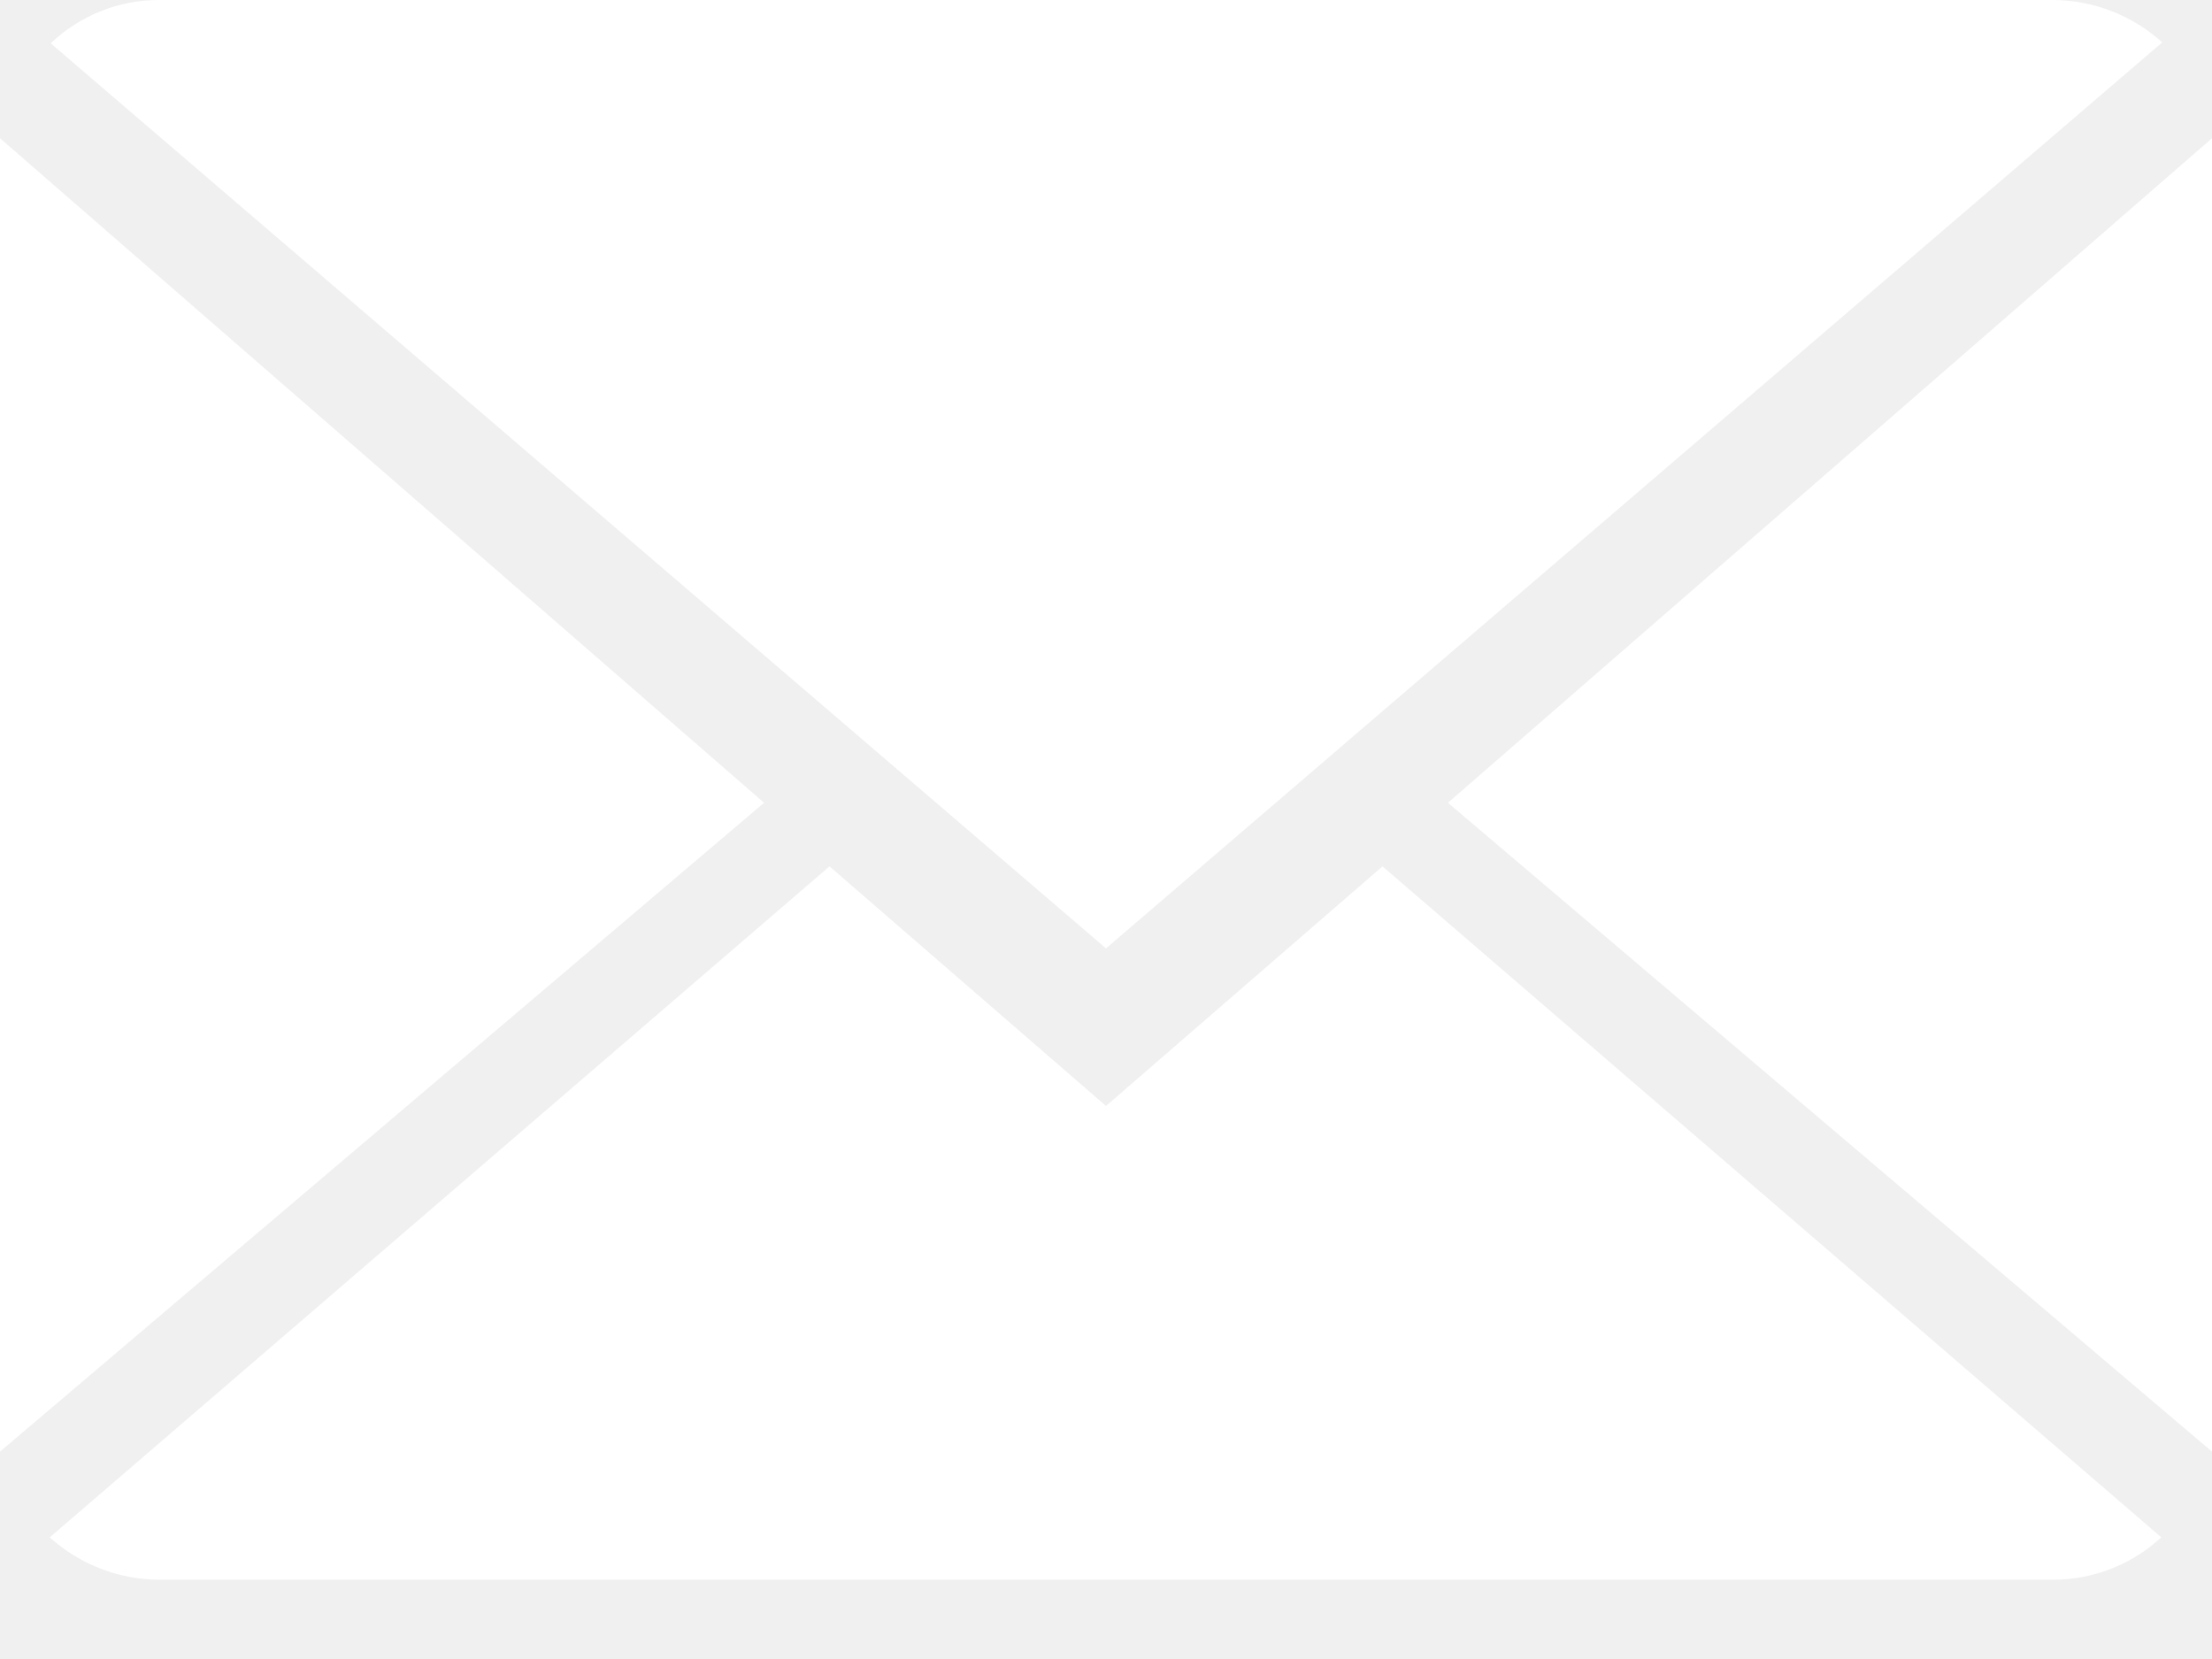
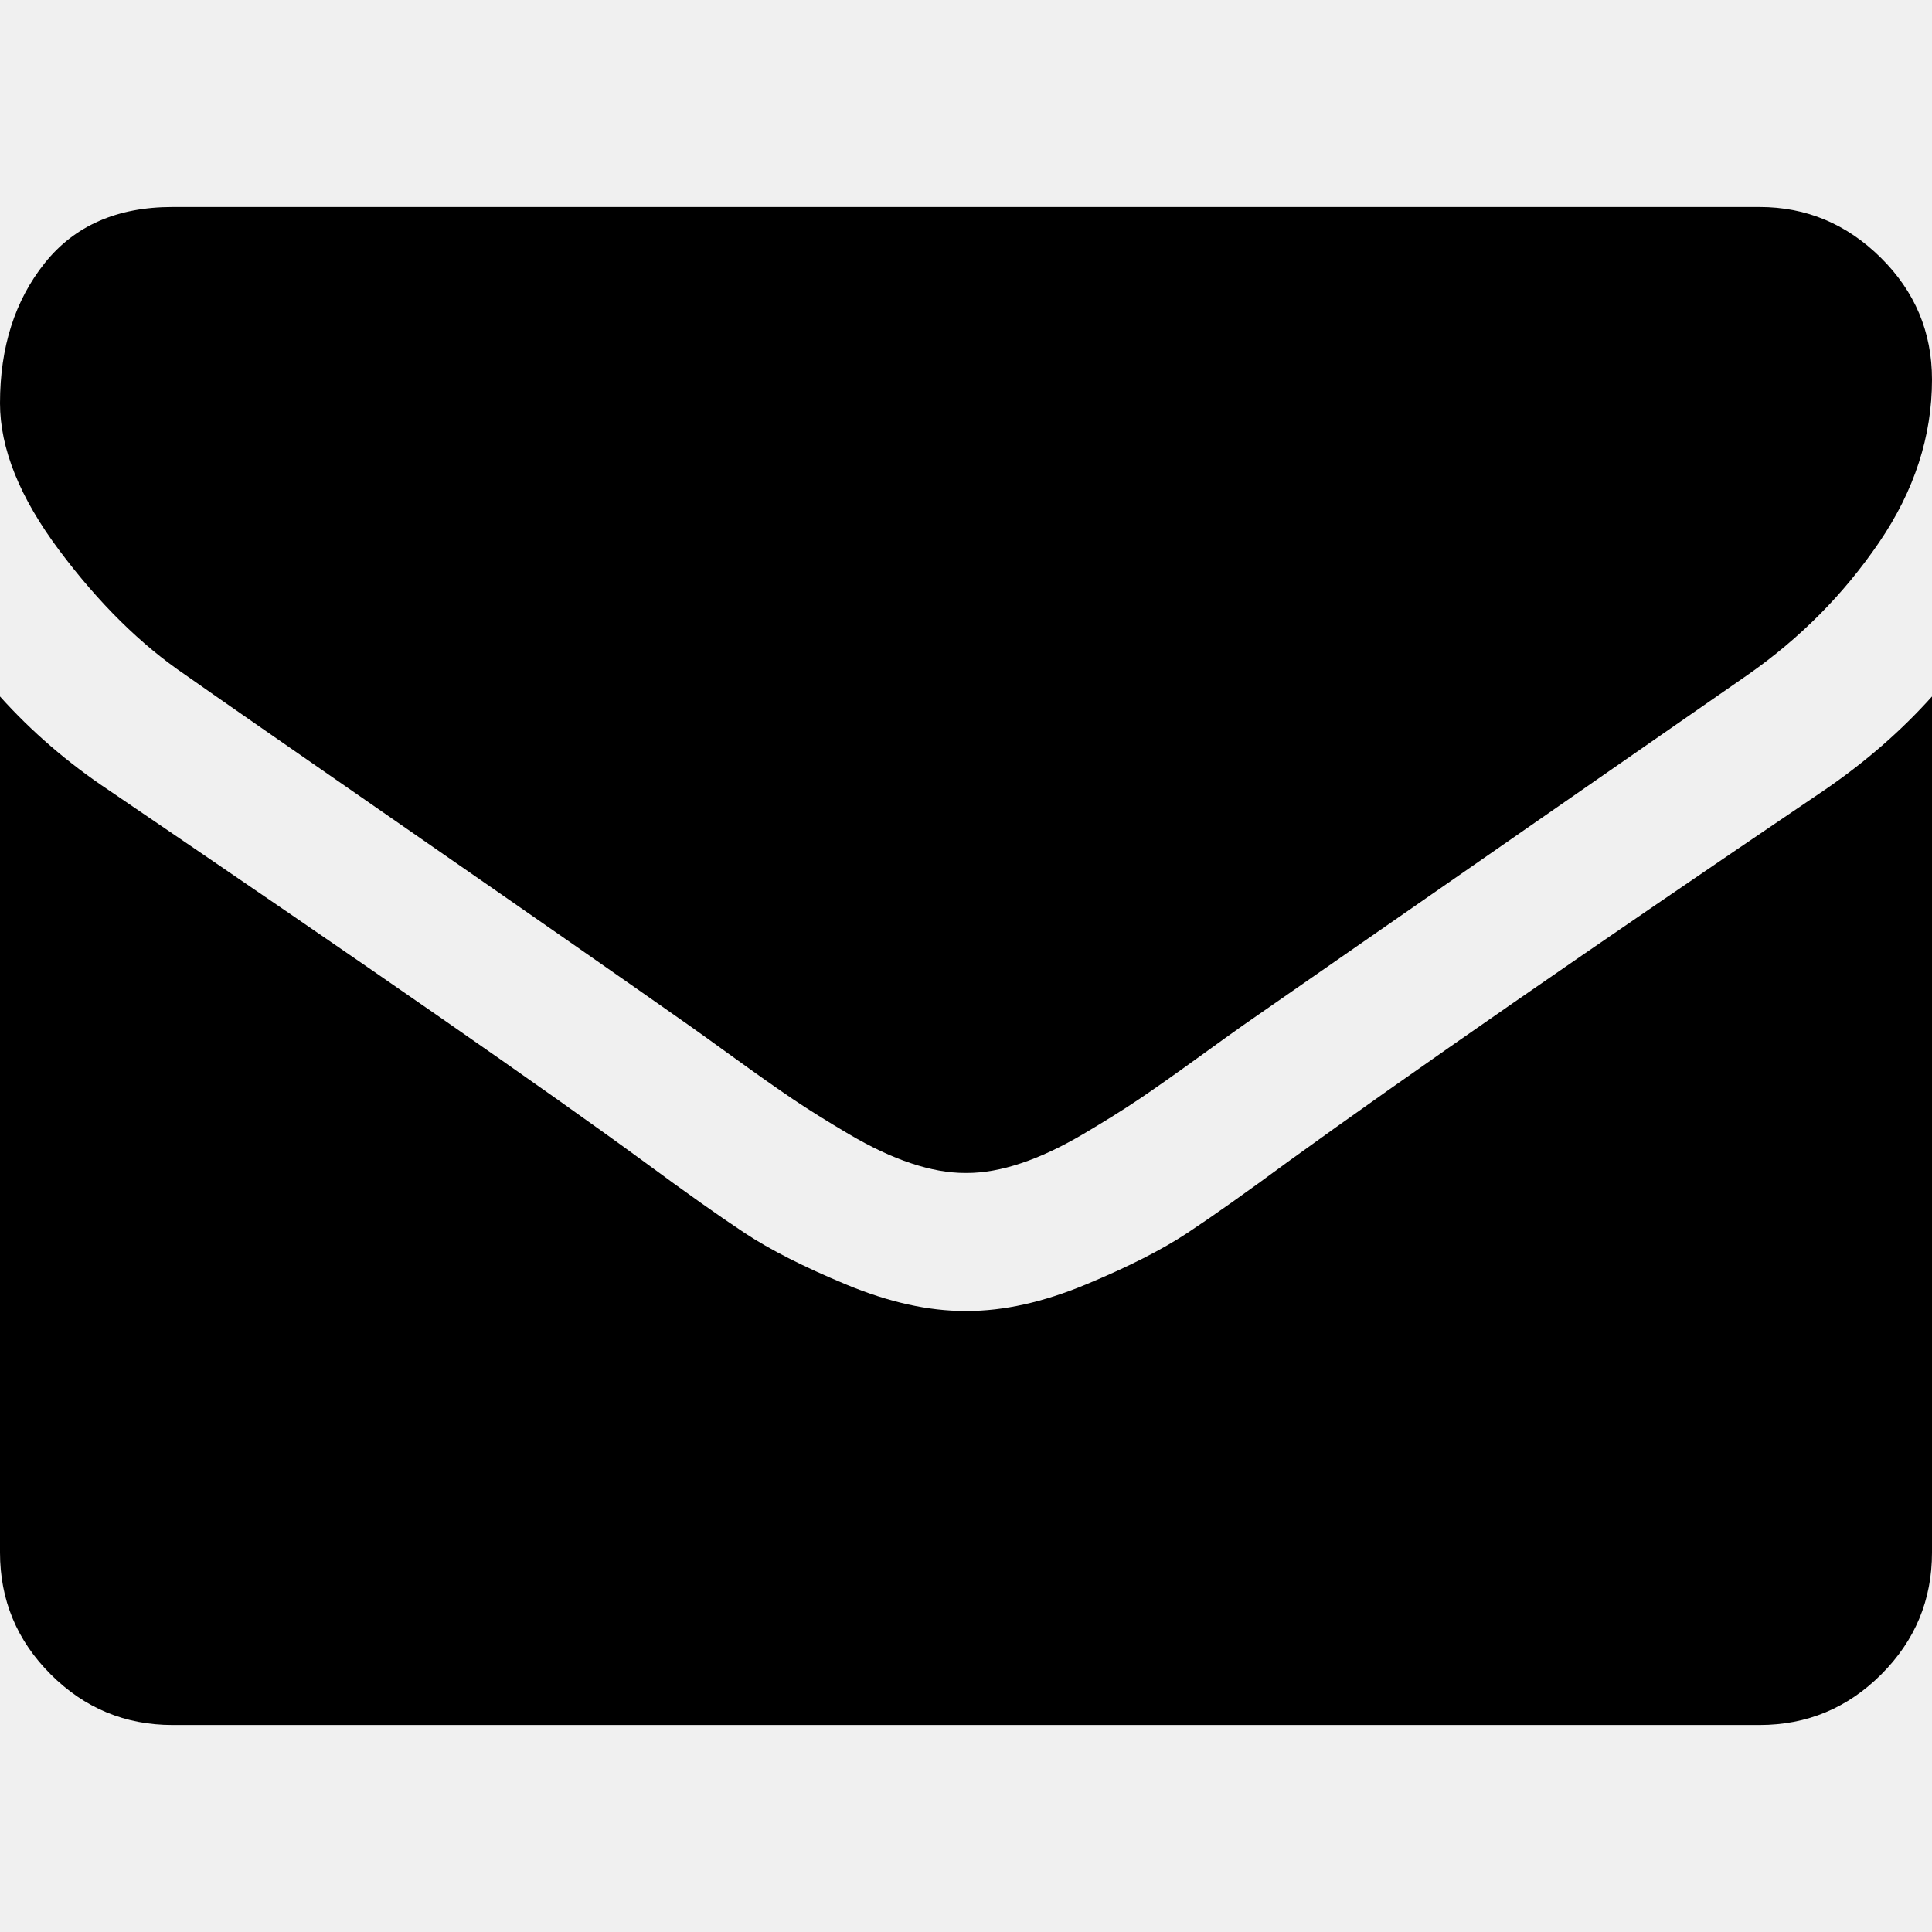
- <svg xmlns="http://www.w3.org/2000/svg" width="24px" height="18px" viewBox="0 0 24 18" version="1.1">
-   <defs />
-   <g id="Page-1" stroke="none" stroke-width="1" fill="none" fill-rule="evenodd">
-     <g id="mail" fill="#FFFFFF" fill-rule="nonzero">
-       <path d="M12,12 L9,9.4 L0.54,16.68 C0.866,16.975 1.29,17.139 1.73,17.14 L22.27,17.14 C22.707,17.141 23.129,16.977 23.45,16.68 L15,9.4 L12,12 Z" id="Shape" />
-       <path d="M23.46,0.46 C23.134,0.165 22.71,0.001 22.27,2.628411e-16 L1.73,2.628411e-16 C1.291,-0.002 0.868,0.167 0.55,0.47 L12,10.29 L23.46,0.46 Z" id="Shape" />
-       <polygon id="Shape" points="0 1.5 0 15.75 8.29 8.71" />
-       <polygon id="Shape" points="15.71 8.71 24 15.75 24 1.5" />
+ <svg xmlns="http://www.w3.org/2000/svg" version="1.1" id="Capa_1" x="0px" y="0px" width="511.626px" height="511.626px" viewBox="0 0 511.626 511.626" style="enable-background:new 0 0 511.626 511.626;" xml:space="preserve">
+   <g>
+     <g>
+       <path d="M49.106,178.729c6.472,4.567,25.981,18.131,58.528,40.685c32.548,22.554,57.482,39.92,74.803,52.099    c1.903,1.335,5.946,4.237,12.131,8.71c6.186,4.476,11.326,8.093,15.416,10.852c4.093,2.758,9.041,5.852,14.849,9.277    c5.806,3.422,11.279,5.996,16.418,7.7c5.14,1.718,9.898,2.569,14.275,2.569h0.287h0.288c4.377,0,9.137-0.852,14.277-2.569    c5.137-1.704,10.615-4.281,16.416-7.7c5.804-3.429,10.752-6.52,14.845-9.277c4.093-2.759,9.229-6.376,15.417-10.852    c6.184-4.477,10.232-7.375,12.135-8.71c17.508-12.179,62.051-43.11,133.615-92.79c13.894-9.703,25.502-21.411,34.827-35.116    c9.332-13.699,13.993-28.07,13.993-43.105c0-12.564-4.523-23.319-13.565-32.264c-9.041-8.947-19.749-13.418-32.117-13.418H45.679    c-14.655,0-25.933,4.948-33.832,14.844C3.949,79.562,0,91.934,0,106.779c0,11.991,5.236,24.985,15.703,38.974    C26.169,159.743,37.307,170.736,49.106,178.729z" />
+       <path d="M483.072,209.275c-62.424,42.251-109.824,75.087-142.177,98.501c-10.849,7.991-19.65,14.229-26.409,18.699    c-6.759,4.473-15.748,9.041-26.98,13.702c-11.228,4.668-21.692,6.995-31.401,6.995h-0.291h-0.287    c-9.707,0-20.177-2.327-31.405-6.995c-11.228-4.661-20.223-9.229-26.98-13.702c-6.755-4.47-15.559-10.708-26.407-18.699    c-25.697-18.842-72.995-51.68-141.896-98.501C17.987,202.047,8.375,193.762,0,184.437v226.685c0,12.57,4.471,23.319,13.418,32.265    c8.945,8.949,19.701,13.422,32.264,13.422h420.266c12.56,0,23.315-4.473,32.261-13.422c8.949-8.949,13.418-19.694,13.418-32.265    V184.437C503.441,193.569,493.927,201.854,483.072,209.275z" />
    </g>
  </g>
+   <g>
+ </g>
+   <g>
+ </g>
+   <g>
+ </g>
+   <g>
+ </g>
+   <g>
+ </g>
+   <g>
+ </g>
+   <g>
+ </g>
+   <g>
+ </g>
+   <g>
+ </g>
+   <g>
+ </g>
+   <g>
+ </g>
+   <g>
+ </g>
+   <g>
+ </g>
+   <g>
+ </g>
+   <g>
+ </g>
</svg>
